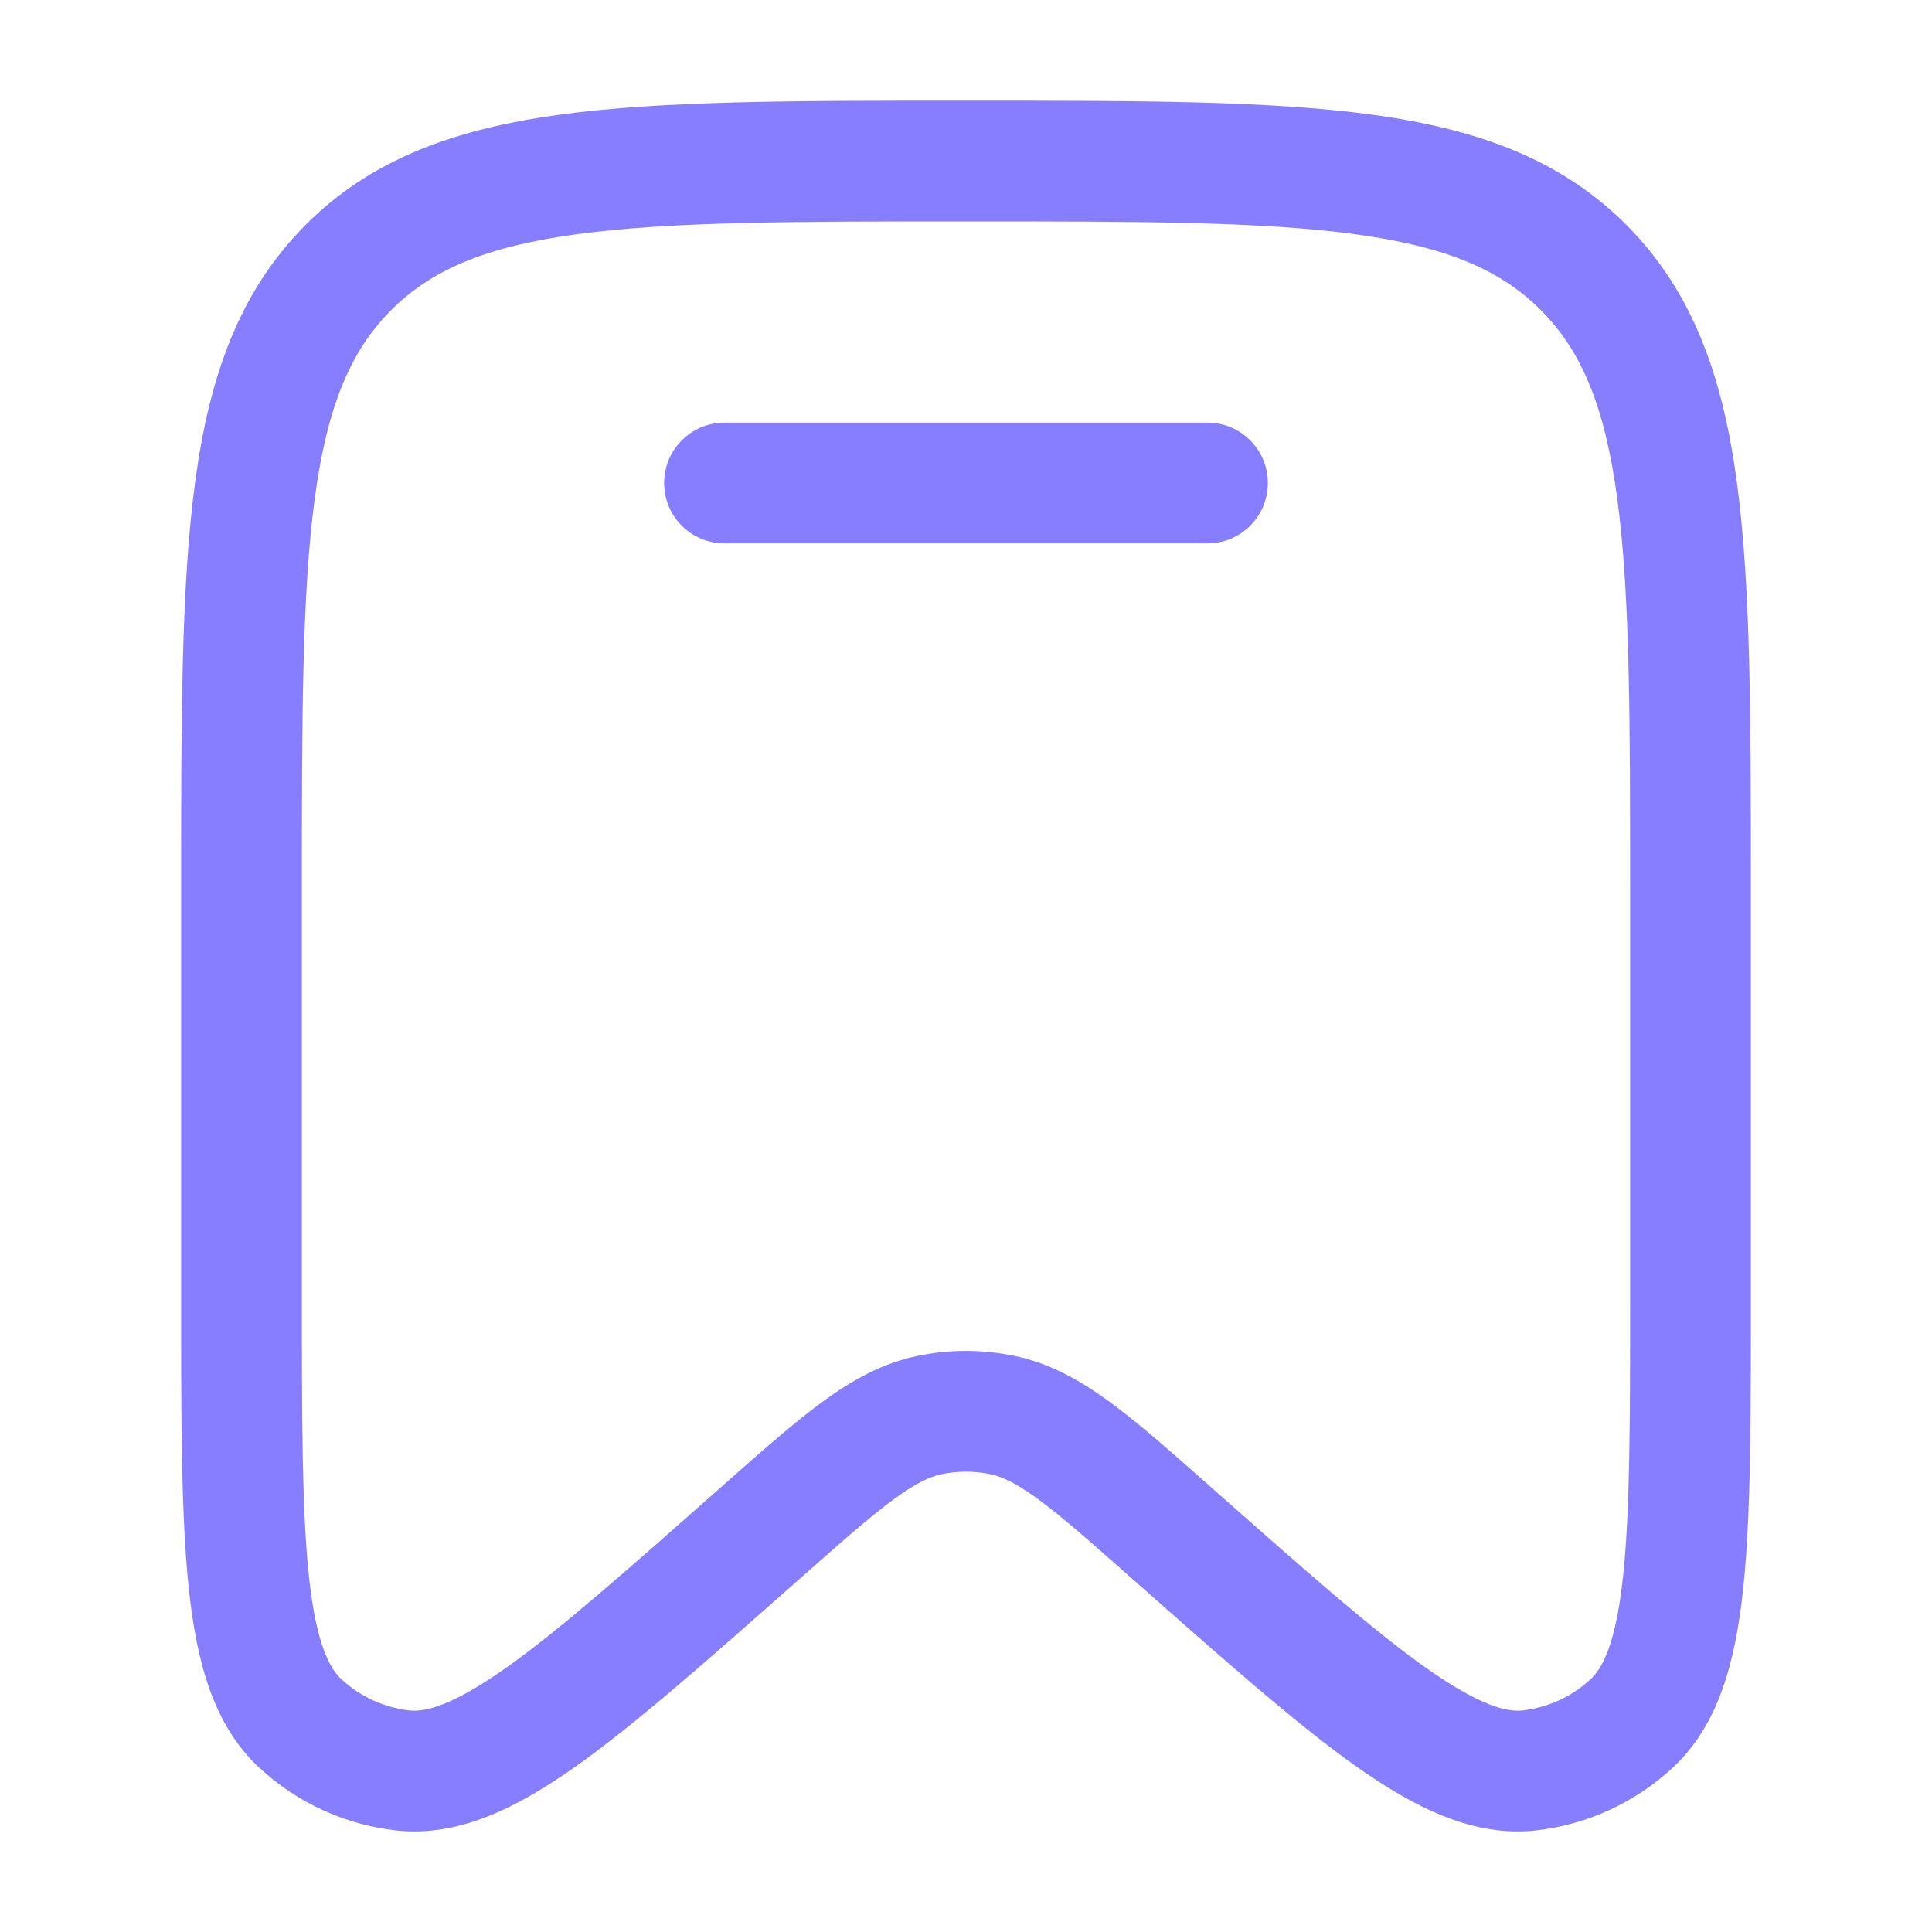
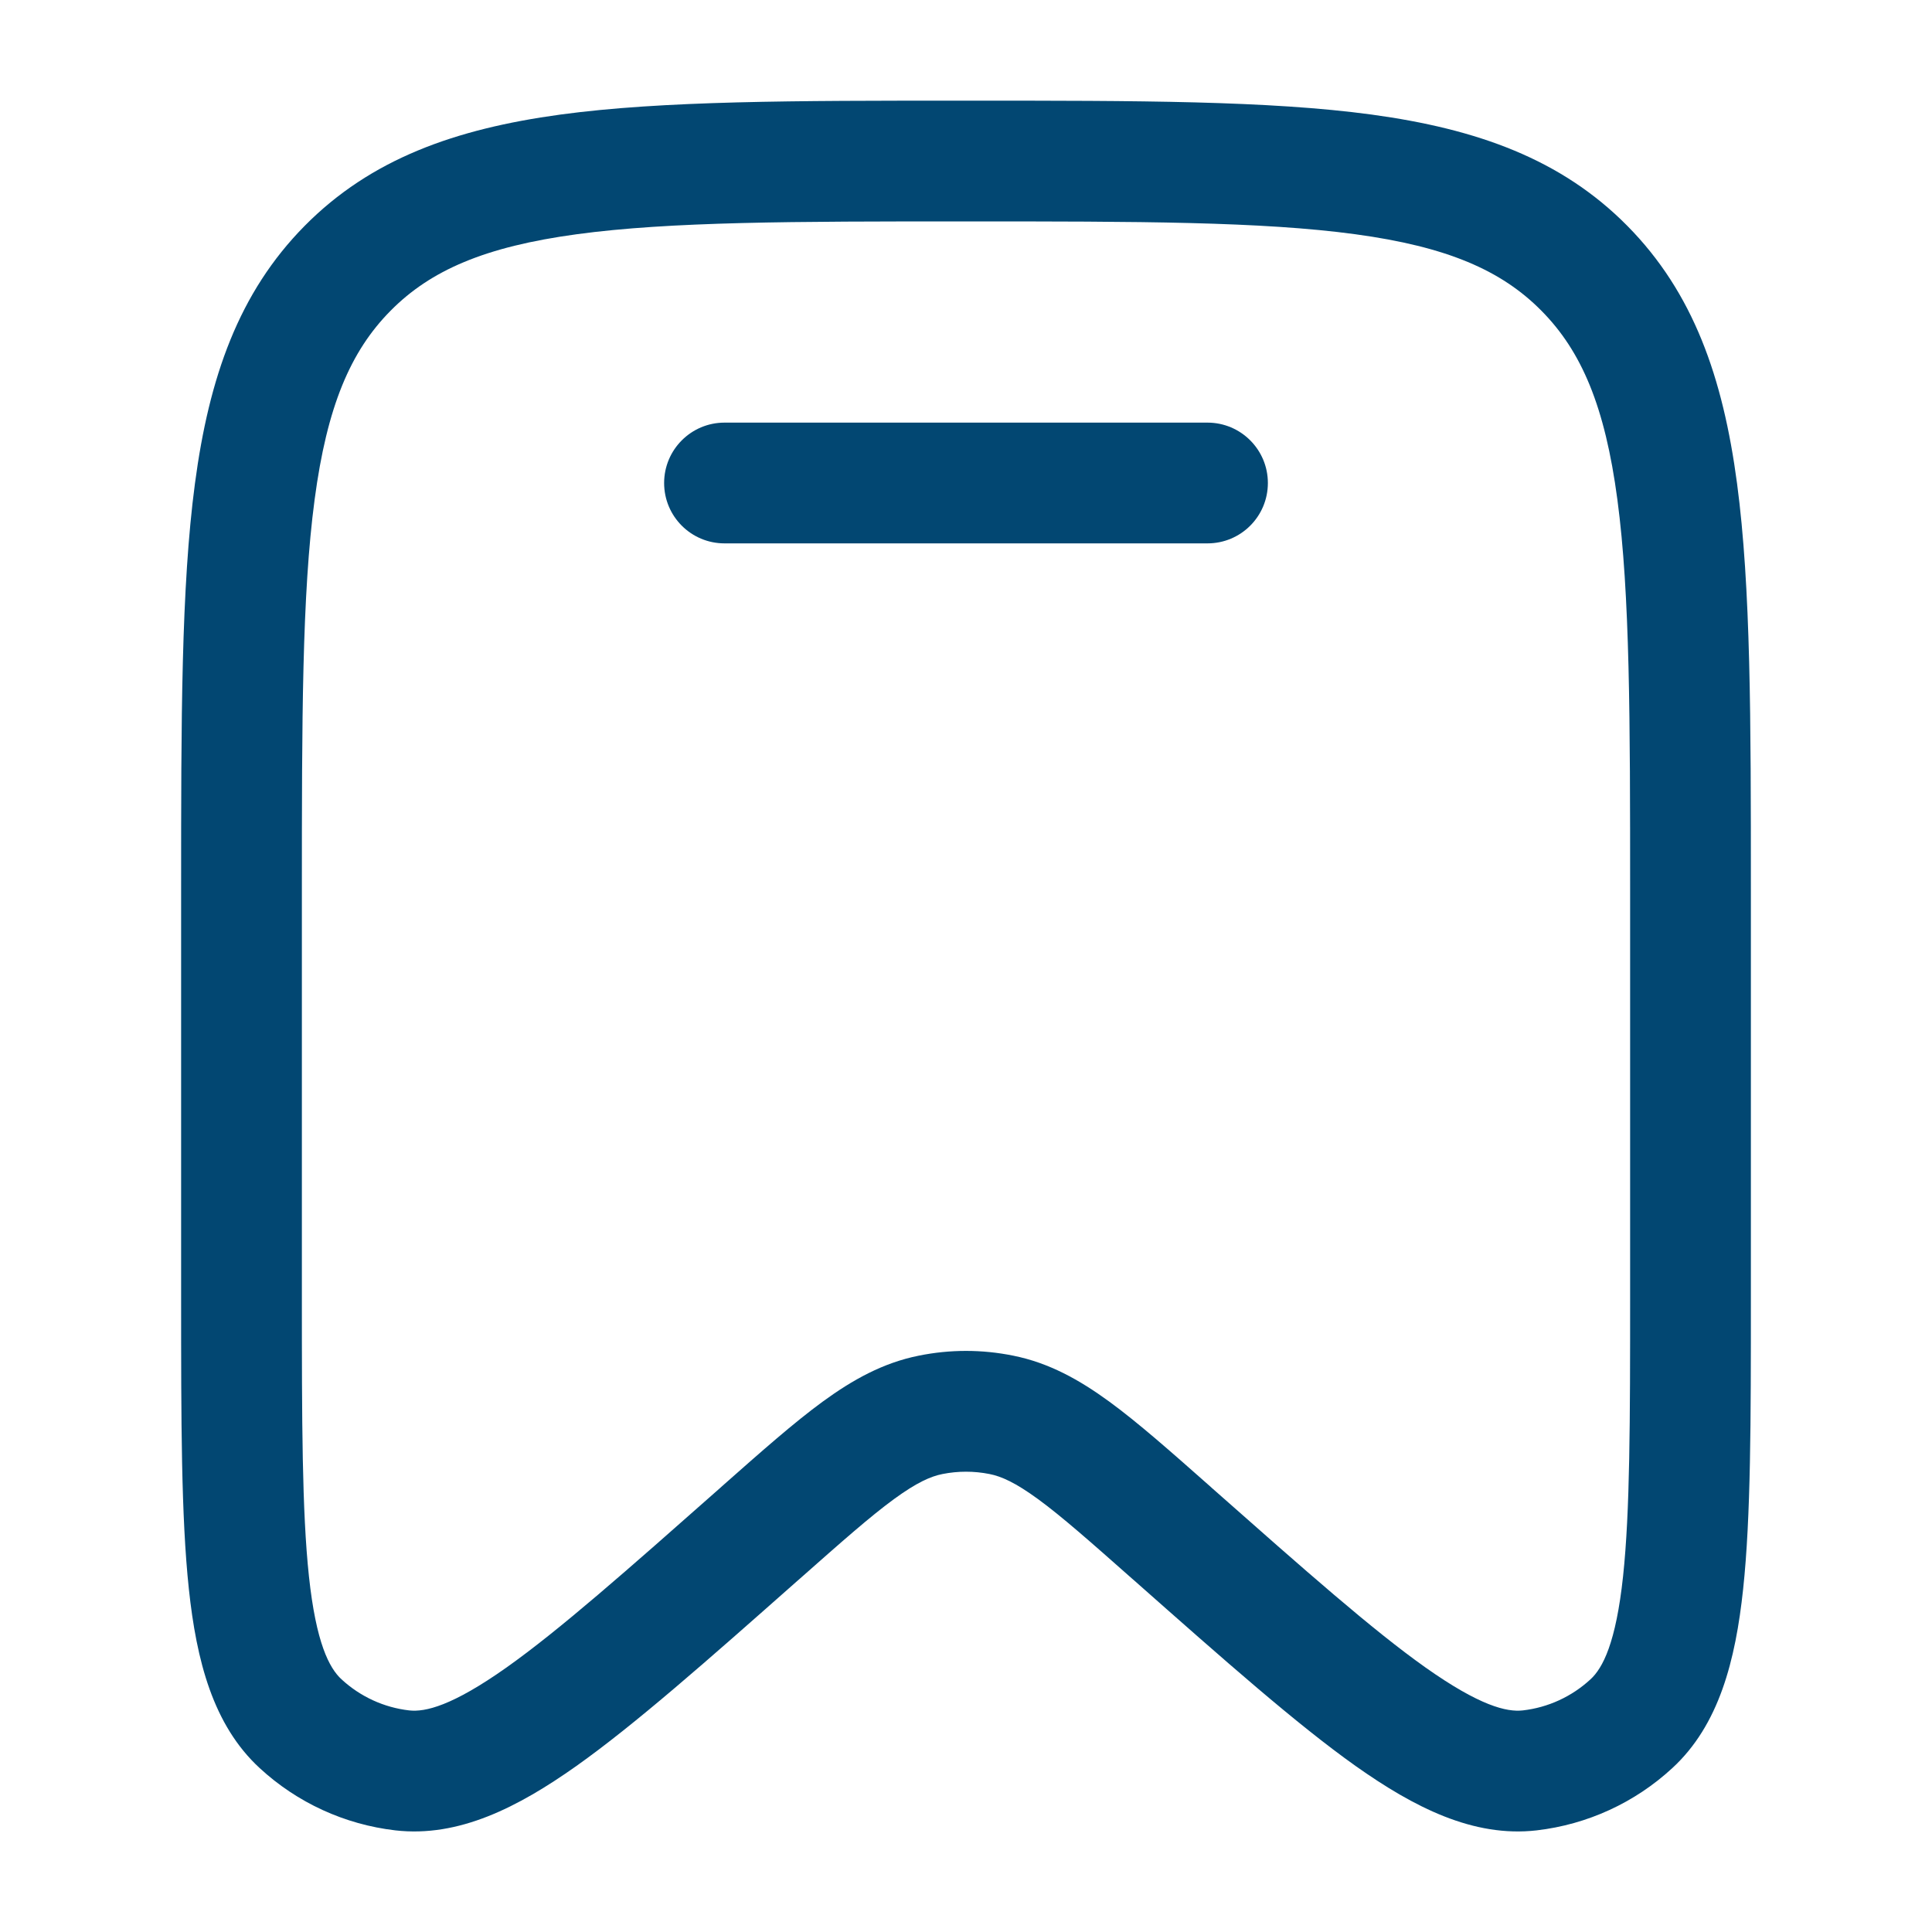
<svg xmlns="http://www.w3.org/2000/svg" width="20" height="20" viewBox="0 0 20 20" fill="none">
-   <path d="M7.5 4.375C7.155 4.375 6.875 4.655 6.875 5C6.875 5.346 7.155 5.625 7.5 5.625H12.5C12.845 5.625 13.125 5.346 13.125 5C13.125 4.655 12.845 4.375 12.5 4.375H7.5Z" fill="#877EFF" />
-   <path fill-rule="evenodd" clip-rule="evenodd" d="M9.952 1.042C8.225 1.042 6.864 1.042 5.801 1.186C4.709 1.335 3.838 1.646 3.154 2.338C2.471 3.029 2.164 3.906 2.018 5.006C1.875 6.08 1.875 7.454 1.875 9.201V13.45C1.875 14.706 1.875 15.7 1.955 16.449C2.034 17.189 2.204 17.857 2.688 18.303C3.077 18.662 3.568 18.887 4.093 18.948C4.749 19.023 5.362 18.709 5.966 18.282C6.576 17.849 7.317 17.194 8.252 16.367L8.283 16.34C8.716 15.957 9.009 15.698 9.254 15.519C9.491 15.346 9.635 15.283 9.757 15.259C9.917 15.227 10.083 15.227 10.243 15.259C10.365 15.283 10.509 15.346 10.746 15.519C10.991 15.698 11.284 15.957 11.717 16.34L11.748 16.367C12.683 17.194 13.424 17.849 14.034 18.282C14.638 18.709 15.251 19.023 15.907 18.948C16.432 18.887 16.923 18.662 17.312 18.303C17.796 17.857 17.966 17.189 18.045 16.449C18.125 15.7 18.125 14.706 18.125 13.45V9.201C18.125 7.454 18.125 6.08 17.982 5.006C17.836 3.906 17.529 3.029 16.846 2.338C16.162 1.646 15.291 1.335 14.199 1.186C13.136 1.042 11.775 1.042 10.048 1.042H9.952ZM4.043 3.217C4.457 2.798 5.019 2.554 5.969 2.425C6.939 2.293 8.214 2.292 10 2.292C11.786 2.292 13.061 2.293 14.031 2.425C14.981 2.554 15.543 2.798 15.957 3.217C16.372 3.636 16.615 4.207 16.743 5.171C16.874 6.153 16.875 7.444 16.875 9.248V13.409C16.875 14.715 16.874 15.642 16.802 16.317C16.728 17.008 16.592 17.267 16.465 17.384C16.27 17.564 16.025 17.676 15.765 17.706C15.598 17.725 15.32 17.66 14.757 17.262C14.208 16.873 13.518 16.263 12.546 15.404L12.524 15.384C12.118 15.025 11.781 14.727 11.484 14.51C11.173 14.283 10.859 14.108 10.49 14.034C10.166 13.968 9.834 13.968 9.51 14.034C9.141 14.108 8.827 14.283 8.516 14.51C8.219 14.727 7.882 15.025 7.476 15.384L7.454 15.404C6.482 16.263 5.792 16.873 5.243 17.262C4.68 17.66 4.402 17.725 4.235 17.706C3.975 17.676 3.73 17.564 3.535 17.384C3.408 17.267 3.272 17.008 3.198 16.317C3.126 15.642 3.125 14.715 3.125 13.409V9.248C3.125 7.444 3.126 6.153 3.257 5.171C3.385 4.207 3.628 3.636 4.043 3.217Z" fill="#877EFF" />
+   <path d="M7.5 4.375C7.155 4.375 6.875 4.655 6.875 5C6.875 5.346 7.155 5.625 7.5 5.625H12.5C12.845 5.625 13.125 5.346 13.125 5C13.125 4.655 12.845 4.375 12.5 4.375H7.5Z" fill="#024772" />
+   <path fill-rule="evenodd" clip-rule="evenodd" d="M9.952 1.042C8.225 1.042 6.864 1.042 5.801 1.186C4.709 1.335 3.838 1.646 3.154 2.338C2.471 3.029 2.164 3.906 2.018 5.006C1.875 6.08 1.875 7.454 1.875 9.201V13.45C1.875 14.706 1.875 15.7 1.955 16.449C2.034 17.189 2.204 17.857 2.688 18.303C3.077 18.662 3.568 18.887 4.093 18.948C4.749 19.023 5.362 18.709 5.966 18.282C6.576 17.849 7.317 17.194 8.252 16.367L8.283 16.34C8.716 15.957 9.009 15.698 9.254 15.519C9.491 15.346 9.635 15.283 9.757 15.259C9.917 15.227 10.083 15.227 10.243 15.259C10.365 15.283 10.509 15.346 10.746 15.519C10.991 15.698 11.284 15.957 11.717 16.34L11.748 16.367C12.683 17.194 13.424 17.849 14.034 18.282C14.638 18.709 15.251 19.023 15.907 18.948C16.432 18.887 16.923 18.662 17.312 18.303C17.796 17.857 17.966 17.189 18.045 16.449C18.125 15.7 18.125 14.706 18.125 13.45V9.201C18.125 7.454 18.125 6.08 17.982 5.006C17.836 3.906 17.529 3.029 16.846 2.338C16.162 1.646 15.291 1.335 14.199 1.186C13.136 1.042 11.775 1.042 10.048 1.042H9.952ZM4.043 3.217C4.457 2.798 5.019 2.554 5.969 2.425C6.939 2.293 8.214 2.292 10 2.292C11.786 2.292 13.061 2.293 14.031 2.425C14.981 2.554 15.543 2.798 15.957 3.217C16.372 3.636 16.615 4.207 16.743 5.171C16.874 6.153 16.875 7.444 16.875 9.248V13.409C16.875 14.715 16.874 15.642 16.802 16.317C16.728 17.008 16.592 17.267 16.465 17.384C16.27 17.564 16.025 17.676 15.765 17.706C15.598 17.725 15.32 17.66 14.757 17.262C14.208 16.873 13.518 16.263 12.546 15.404L12.524 15.384C12.118 15.025 11.781 14.727 11.484 14.51C11.173 14.283 10.859 14.108 10.49 14.034C10.166 13.968 9.834 13.968 9.51 14.034C9.141 14.108 8.827 14.283 8.516 14.51C8.219 14.727 7.882 15.025 7.476 15.384L7.454 15.404C6.482 16.263 5.792 16.873 5.243 17.262C4.68 17.66 4.402 17.725 4.235 17.706C3.975 17.676 3.73 17.564 3.535 17.384C3.408 17.267 3.272 17.008 3.198 16.317C3.126 15.642 3.125 14.715 3.125 13.409V9.248C3.125 7.444 3.126 6.153 3.257 5.171C3.385 4.207 3.628 3.636 4.043 3.217Z" fill="#024772" />
</svg>
